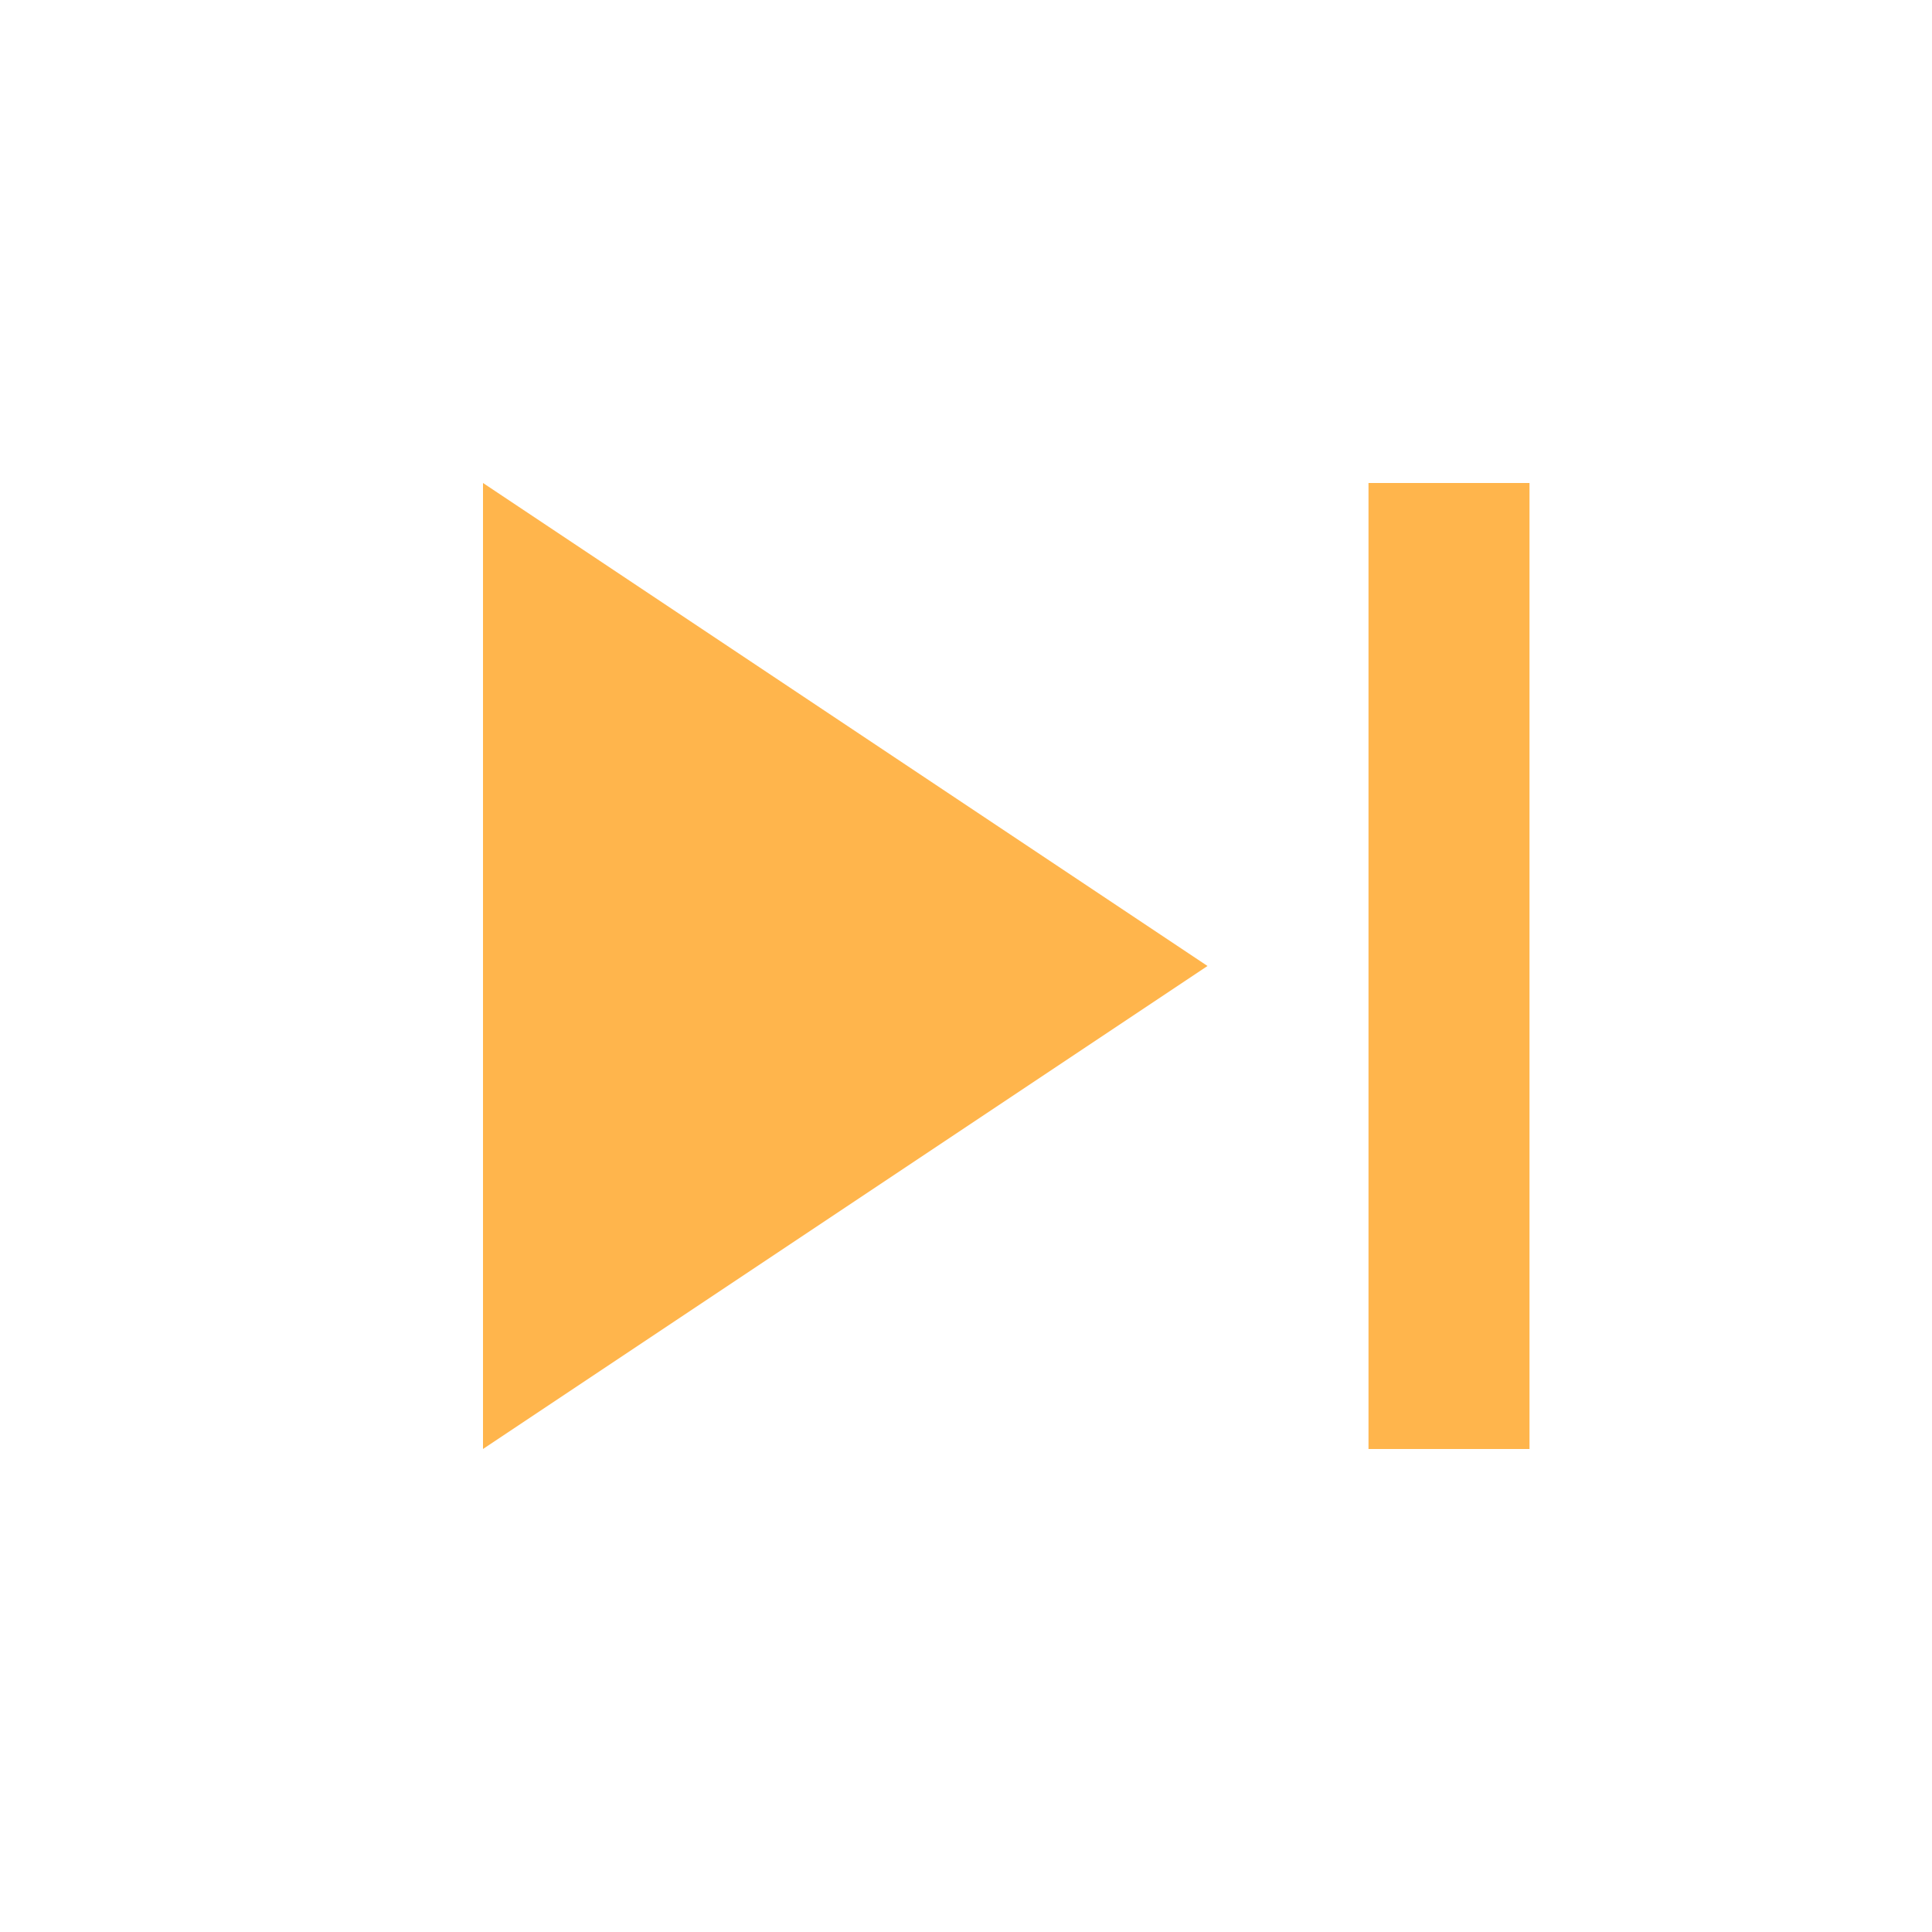
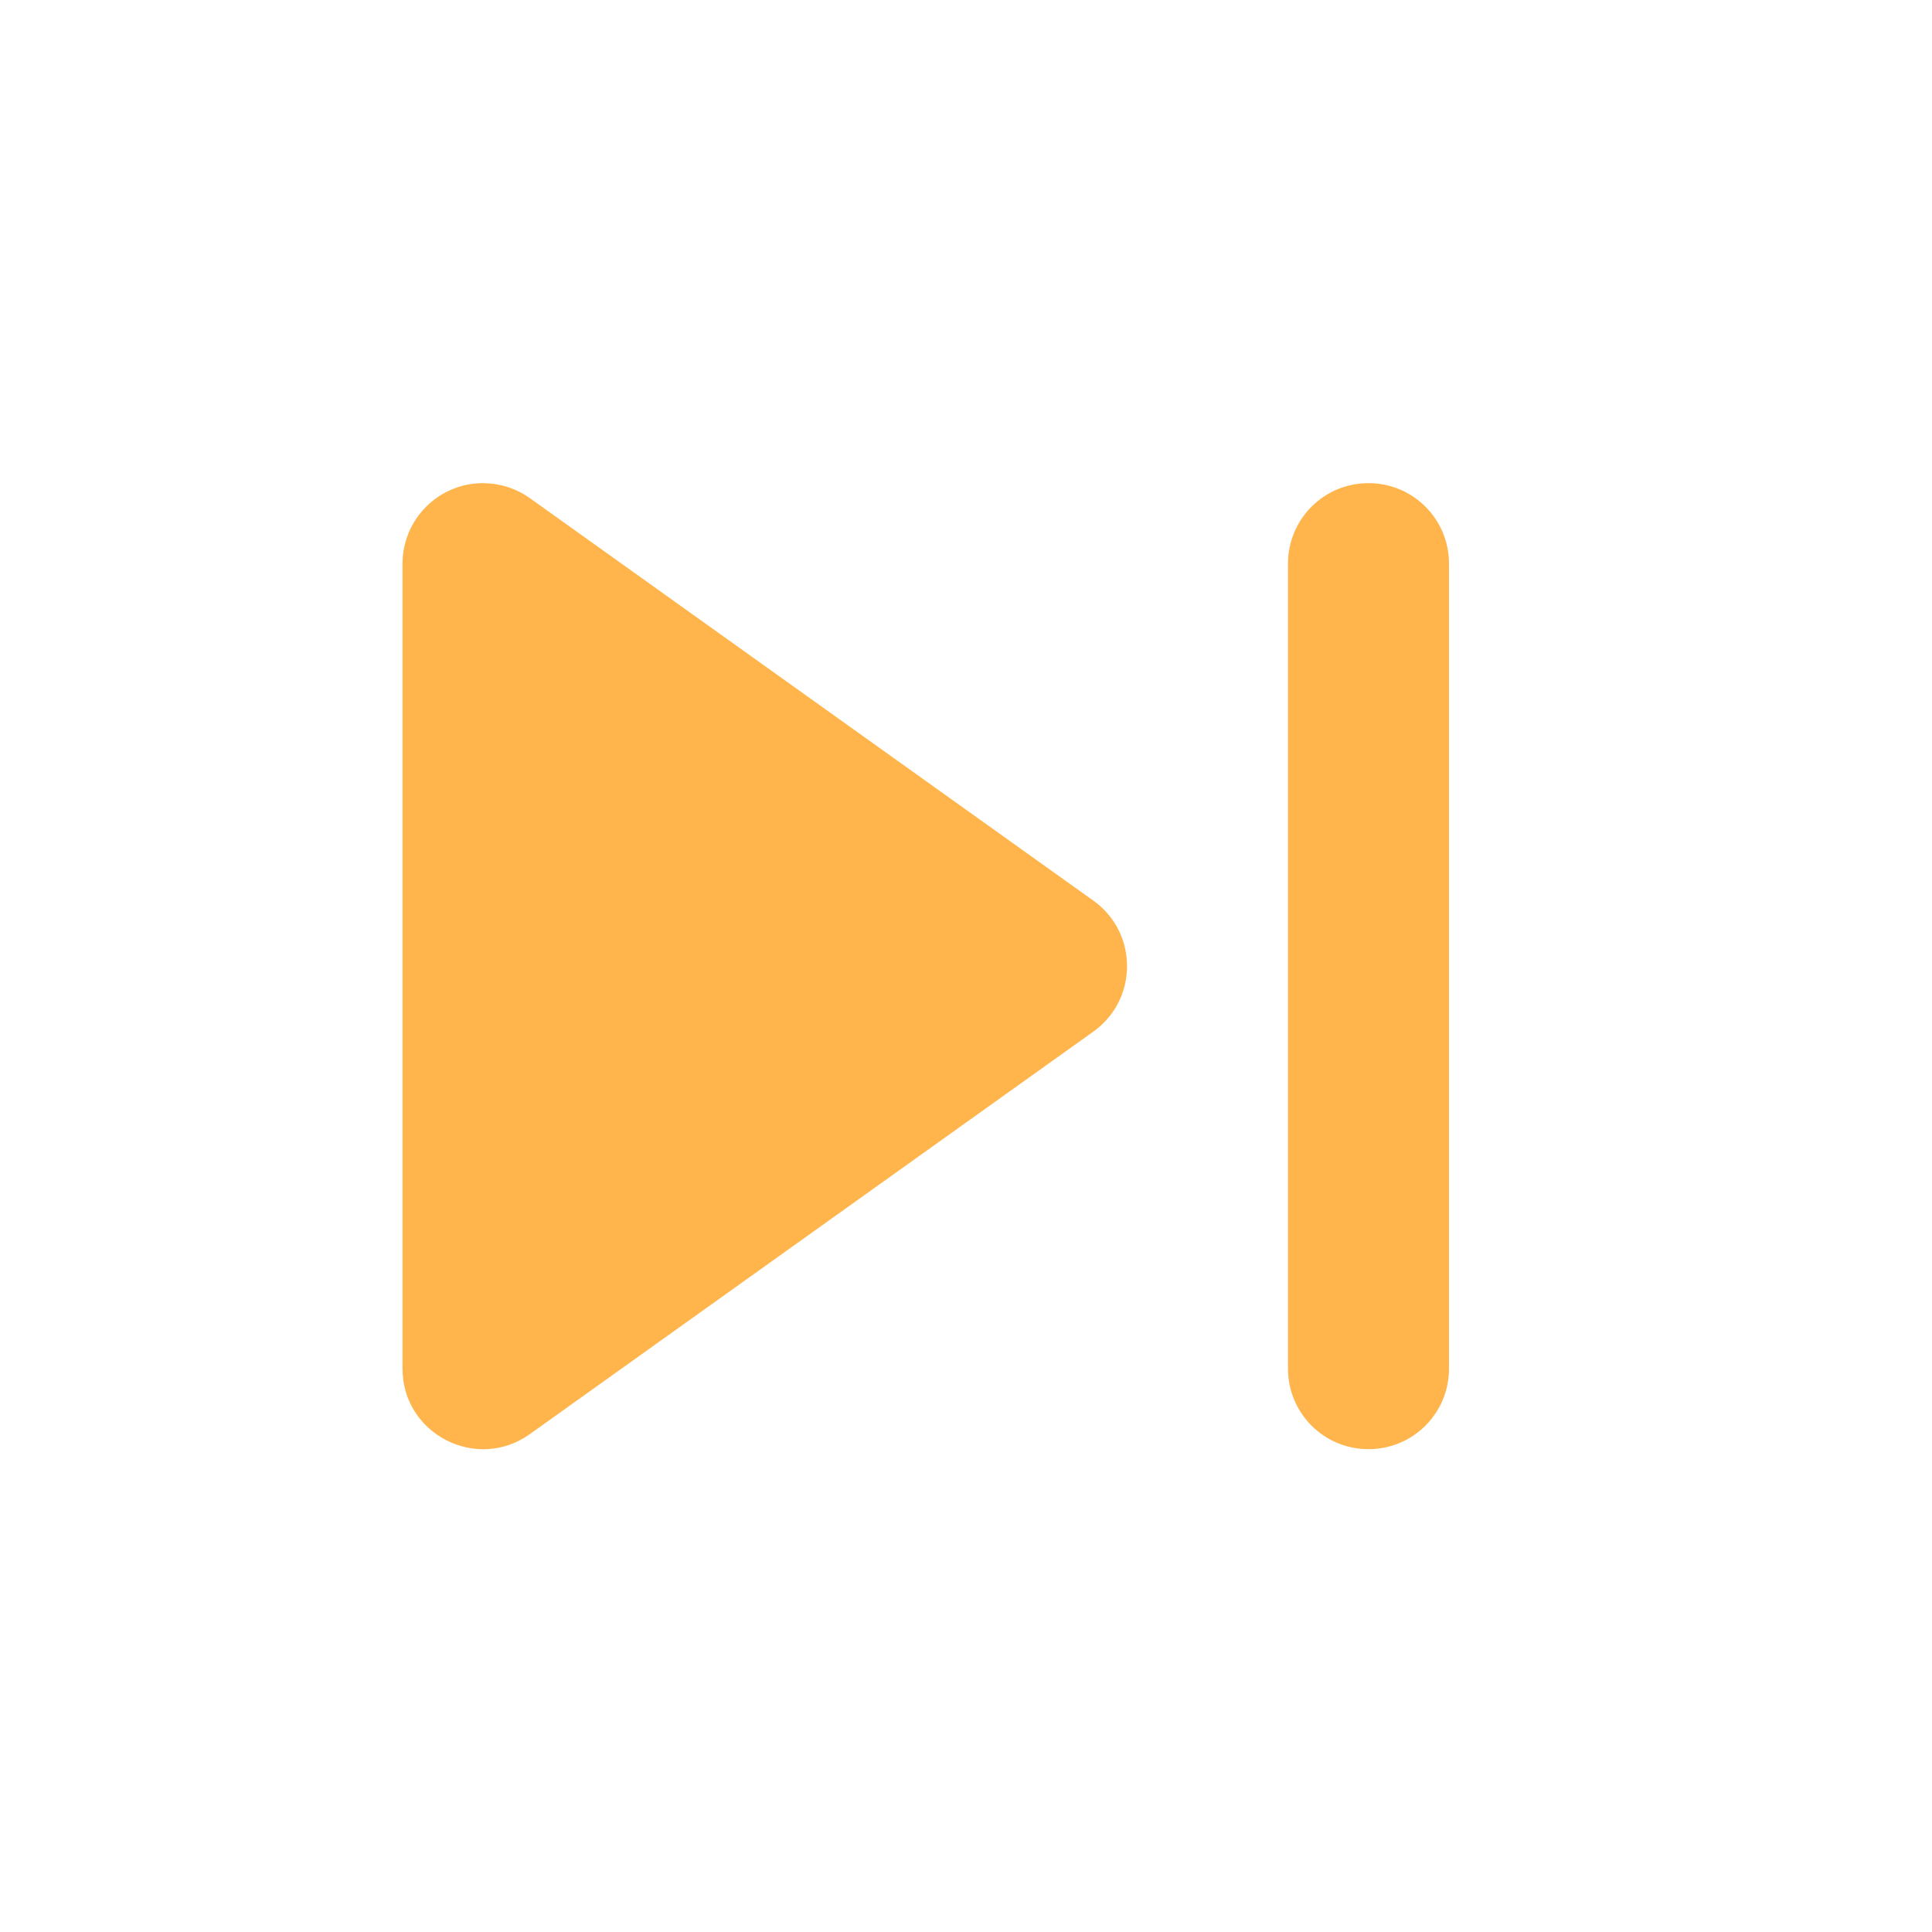
<svg xmlns="http://www.w3.org/2000/svg" width="24" height="24" id="svg4682" version="1.1">
  <defs id="defs4684" />
  <g id="layer1" transform="translate(0,-1028.362)">
-     <path style="color:#000000;fill:#ffb54c;fill-opacity:1;fill-rule:nonzero;stroke:none;marker:none;visibility:visible;display:inline;overflow:visible;enable-background:accumulate" d="M 6 6 L 6 18 L 15 12 L 6 6 z M 17 6 L 17 18 L 19 18 L 19 6 L 17 6 z " transform="translate(0,1028.362)" id="path5067" />
+     <path style="color:#000000;font-style:normal;font-variant:normal;font-weight:normal;font-stretch:normal;font-size:medium;line-height:normal;font-family:sans-serif;font-variant-ligatures:normal;font-variant-position:normal;font-variant-caps:normal;font-variant-numeric:normal;font-variant-alternates:normal;font-feature-settings:normal;text-indent:0;text-align:start;text-decoration:none;text-decoration-line:none;text-decoration-style:solid;text-decoration-color:#000000;letter-spacing:normal;word-spacing:normal;text-transform:none;writing-mode:lr-tb;direction:ltr;text-orientation:mixed;dominant-baseline:auto;baseline-shift:baseline;text-anchor:start;white-space:normal;shape-padding:0;clip-rule:nonzero;display:inline;overflow:visible;visibility:visible;opacity:1;isolation:auto;mix-blend-mode:normal;color-interpolation:sRGB;color-interpolation-filters:linearRGB;solid-color:#000000;solid-opacity:1;vector-effect:none;fill:#ffb54c;fill-opacity:1;fill-rule:evenodd;stroke:none;stroke-width:2;stroke-linecap:butt;stroke-linejoin:round;stroke-miterlimit:4;stroke-dasharray:none;stroke-dashoffset:0;stroke-opacity:1;color-rendering:auto;image-rendering:auto;shape-rendering:auto;text-rendering:auto;enable-background:accumulate" d="m 17,1034.364 c -0.554,0 -1,0.446 -1,1 v 10 c 0,0.554 0.446,1 1,1 0.554,0 1,-0.446 1,-1 v -10 c 0,-0.554 -0.446,-1 -1,-1 z m -10.98,0 c -0.559,-0.011 -1.018,0.439 -1.02,0.998 v 10 c -9e-4,0.814 0.92,1.288 1.582,0.815 l 7,-5 c 0.558,-0.399 0.558,-1.228 0,-1.627 l -7,-5 c -0.164,-0.117 -0.36,-0.182 -0.562,-0.185 z" id="path7957" />
  </g>
</svg>
